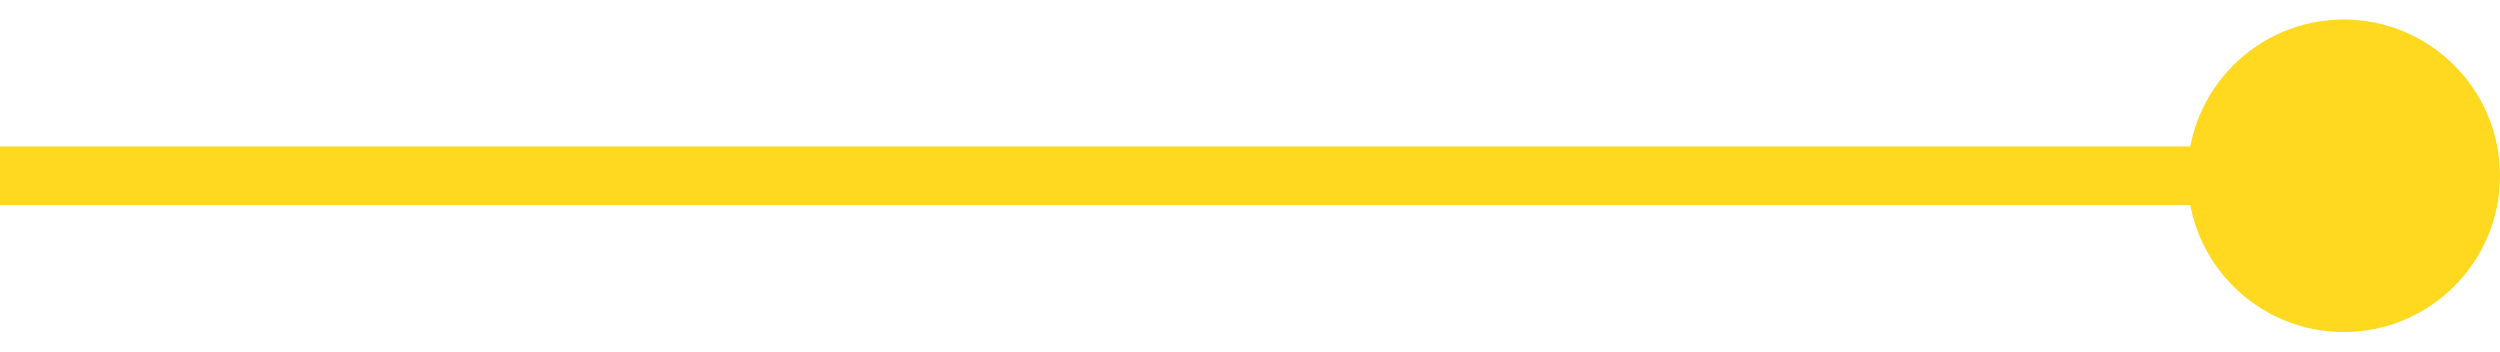
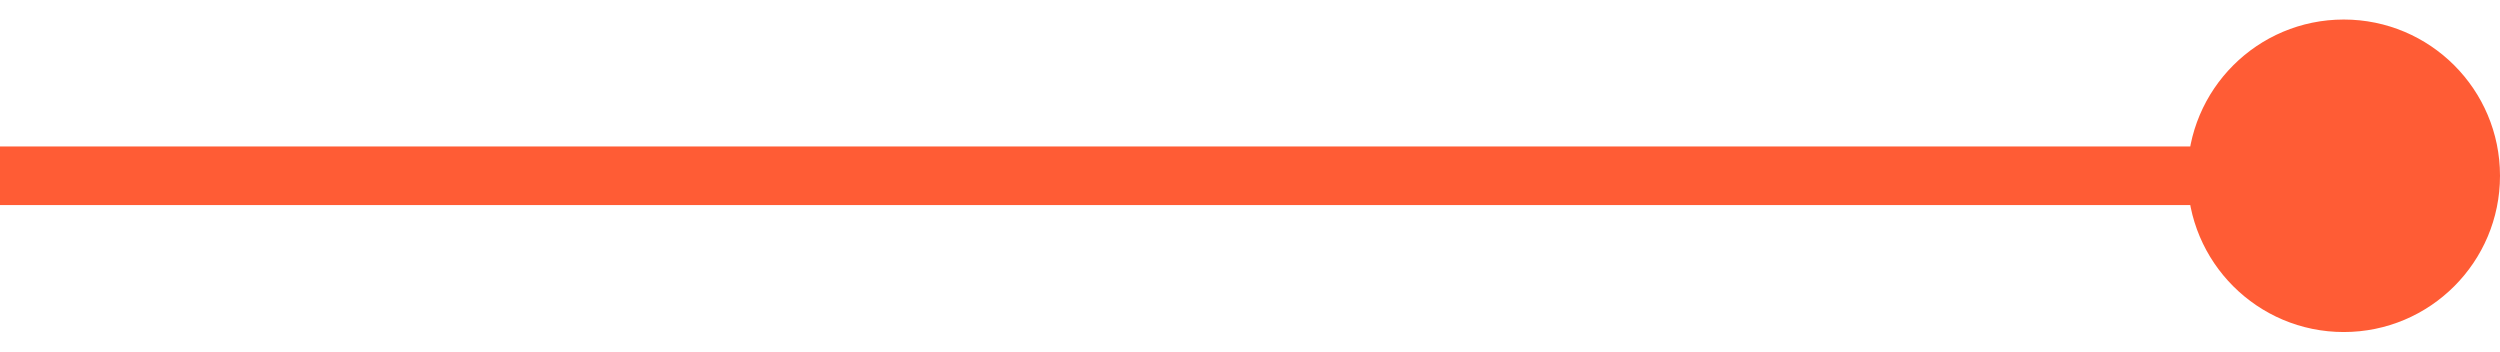
<svg xmlns="http://www.w3.org/2000/svg" width="64" height="9" viewBox="0 0 64 9" fill="none">
-   <path d="M56 4.5C56 6.709 57.791 8.5 60 8.5C62.209 8.5 64 6.709 64 4.5C64 2.291 62.209 0.5 60 0.5C57.791 0.5 56 2.291 56 4.5ZM0 5.25H60V3.75H0V5.25Z" fill="#FED91F" />
+   <path d="M56 4.5C56 6.709 57.791 8.5 60 8.5C62.209 8.5 64 6.709 64 4.5C64 2.291 62.209 0.5 60 0.5C57.791 0.5 56 2.291 56 4.5ZM0 5.25H60V3.75H0V5.25Z" fill="#FF5C35" />
</svg>
